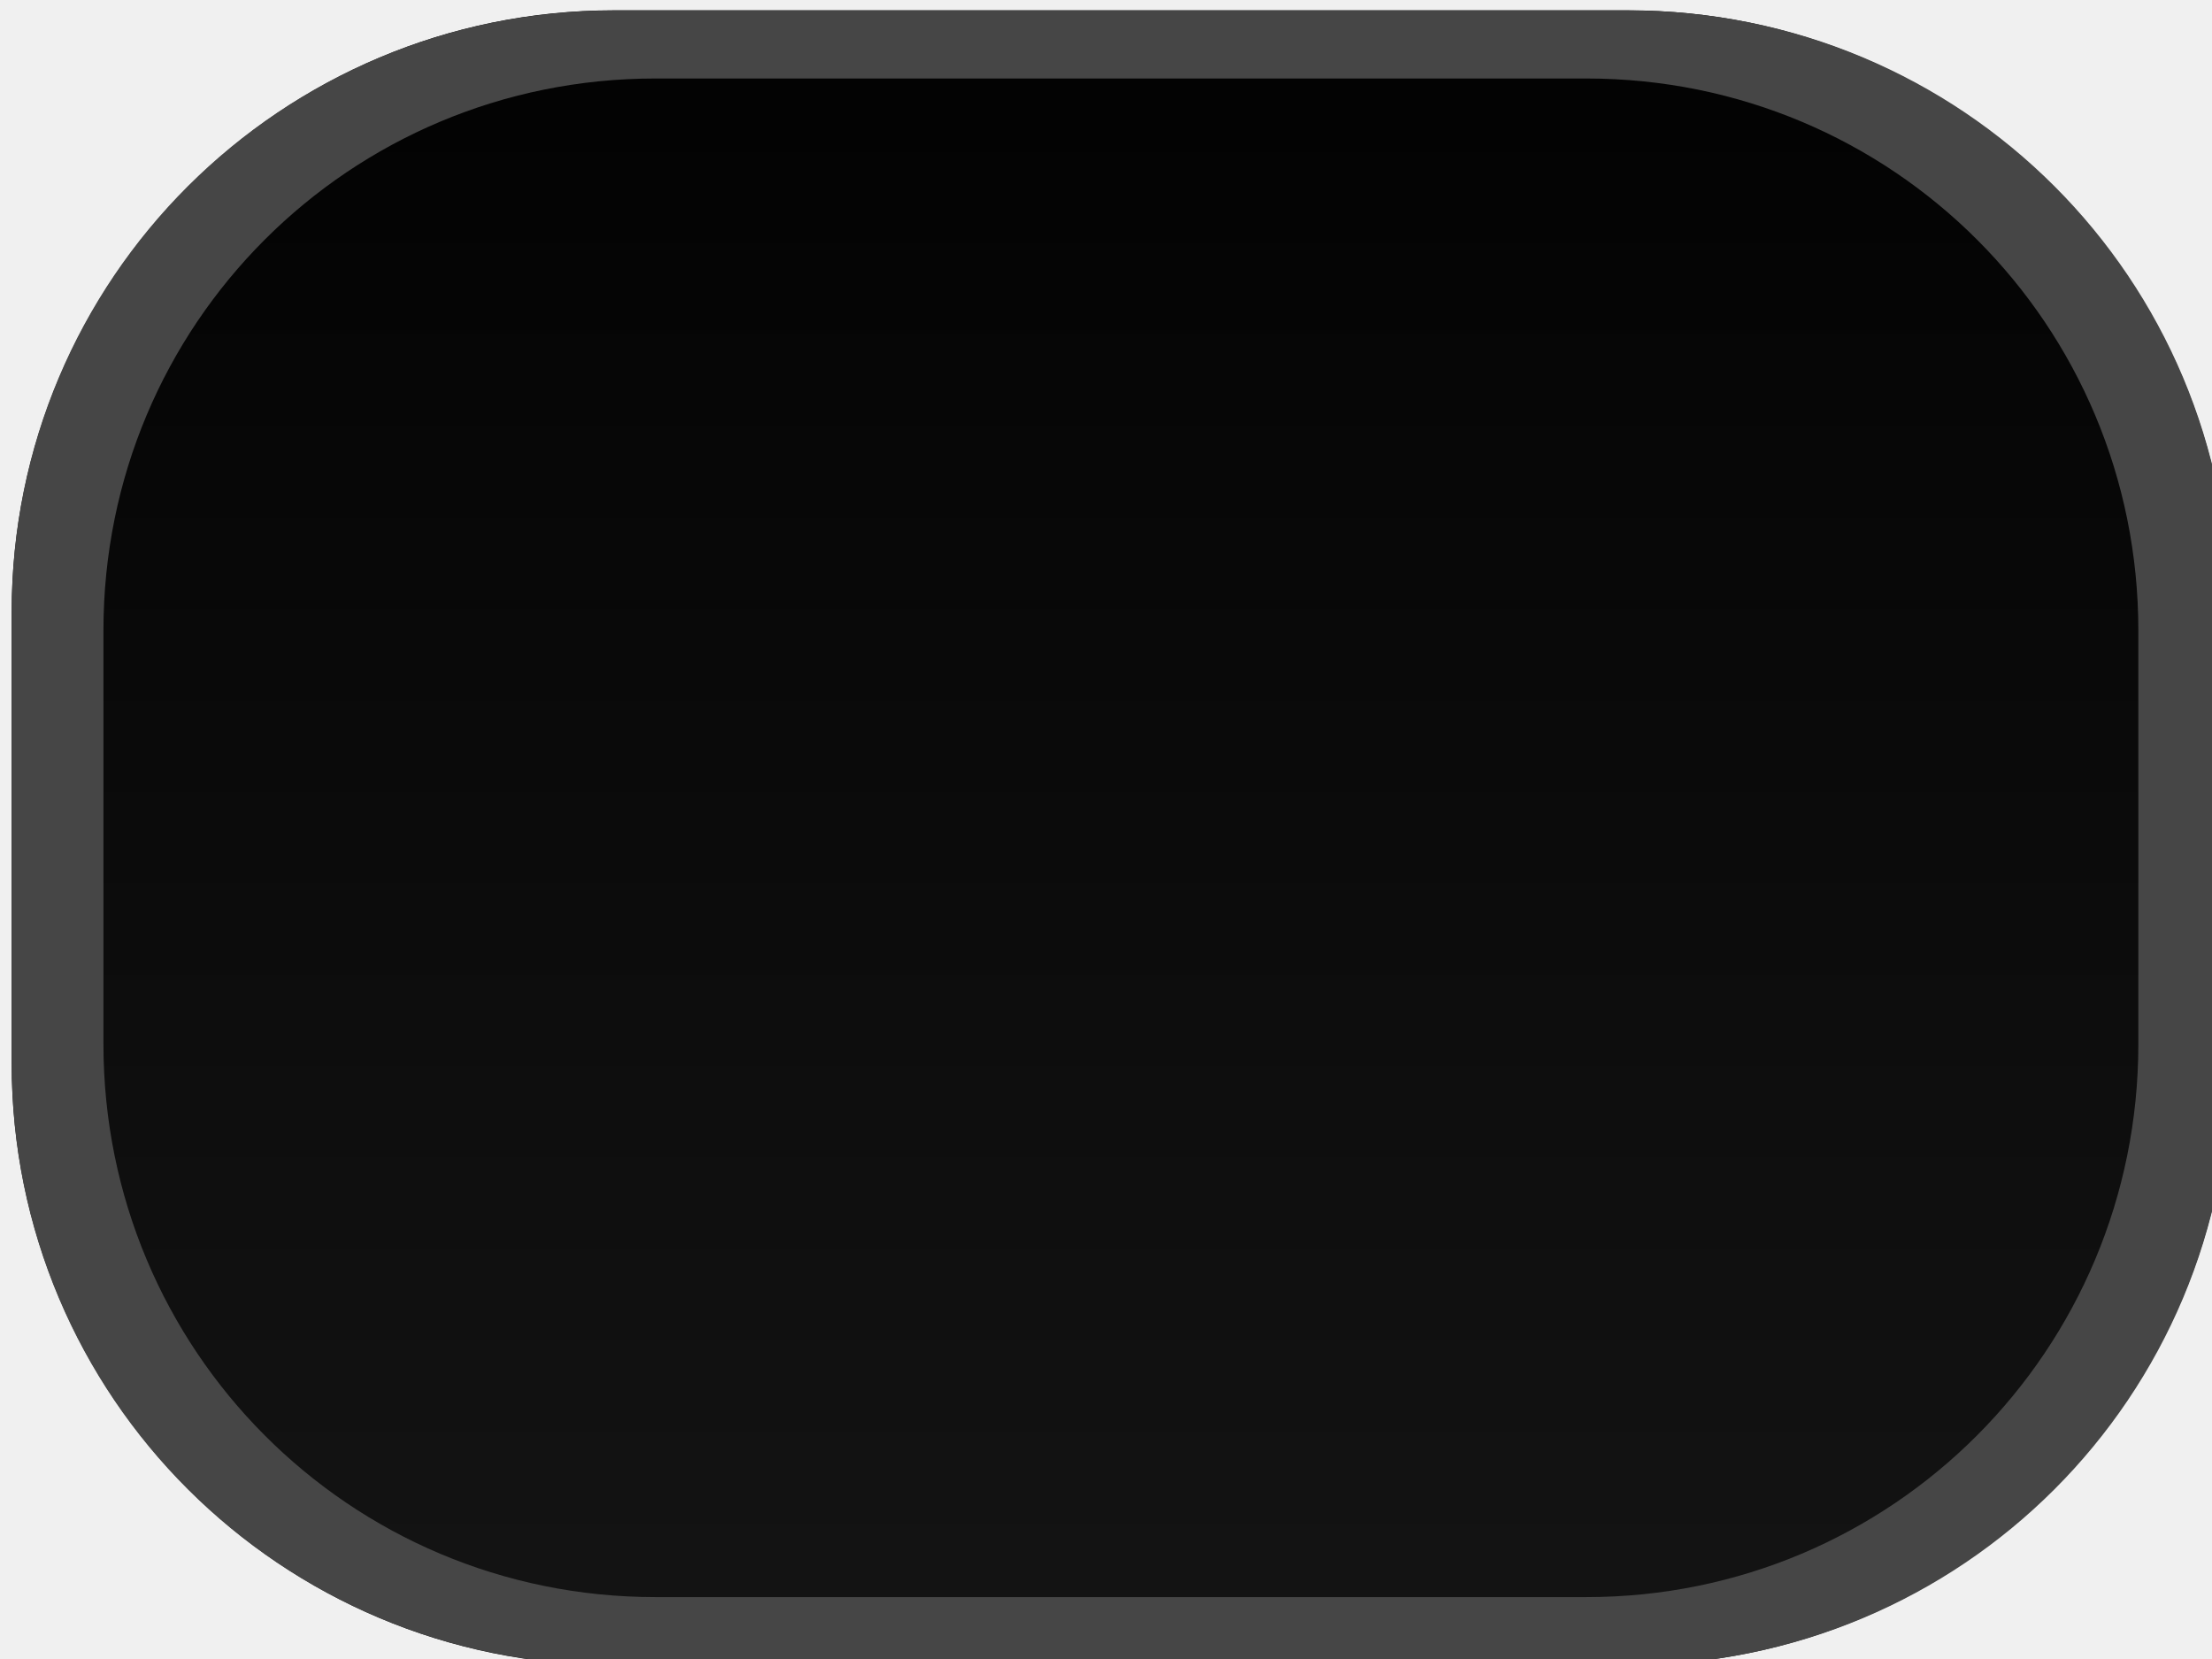
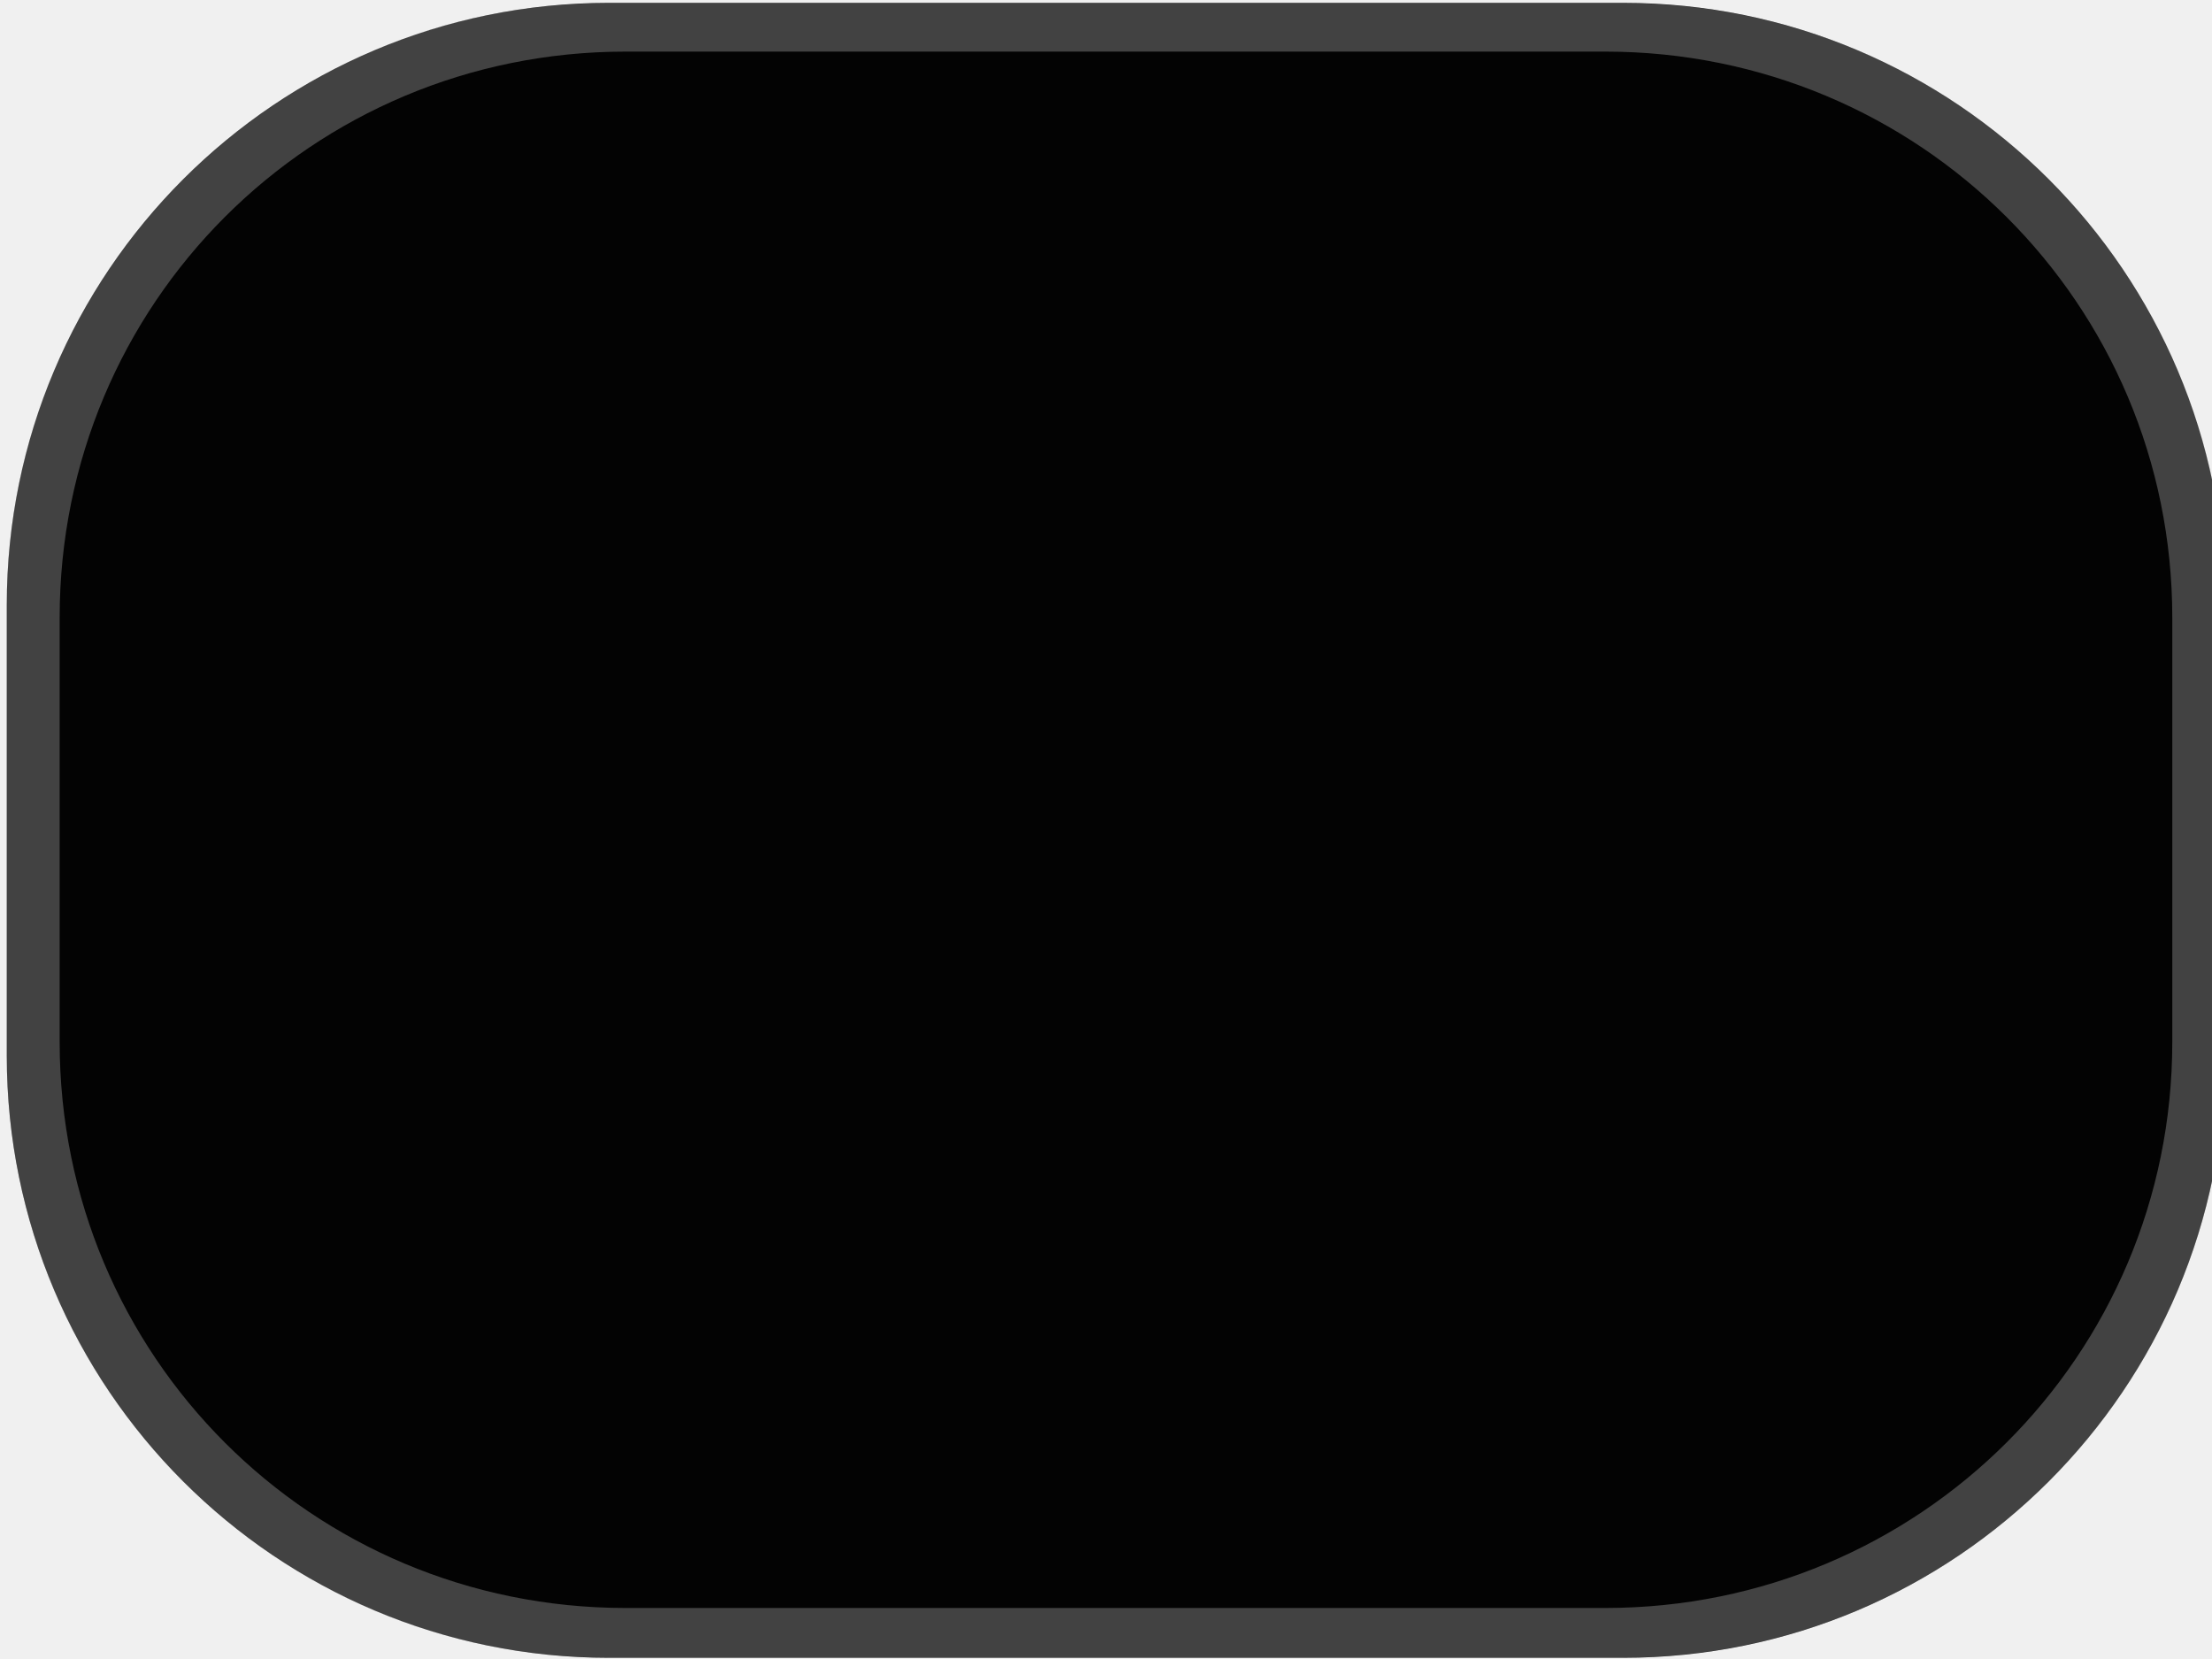
<svg xmlns="http://www.w3.org/2000/svg" xmlns:xlink="http://www.w3.org/1999/xlink" width="64" height="48" id="svg2" version="1.1">
  <defs id="defs4">
    <linearGradient id="linearGradient6735">
      <stop style="stop-color:#020202;stop-opacity:1;" offset="0" id="stop6737" />
      <stop style="stop-color:#141414;stop-opacity:1;" offset="1" id="stop6739" />
    </linearGradient>
    <linearGradient id="linearGradient3791">
      <stop style="stop-color:#444545;stop-opacity:1;" offset="0" id="stop3793" />
      <stop style="stop-color:#444545;stop-opacity:0.446;" offset="1" id="stop3795" />
    </linearGradient>
    <linearGradient y2="1047.849" x2="19.66" y1="1018.173" x1="19.413" gradientTransform="matrix(1.096815,0,0,1,1010.353,-1041.791)" gradientUnits="userSpaceOnUse" id="linearGradient4063" xlink:href="#linearGradient14125-1" />
    <linearGradient y2="1047.849" x2="19.66" y1="1018.173" x1="19.413" gradientTransform="matrix(1.096815,0,0,1,1010.353,-1041.791)" gradientUnits="userSpaceOnUse" id="linearGradient4059" xlink:href="#linearGradient14125-1" />
    <linearGradient y2="1047.849" x2="19.66" y1="1018.173" x1="19.413" gradientTransform="matrix(1.096815,0,0,1,-1.821102,-1001.545)" gradientUnits="userSpaceOnUse" id="linearGradient4055" xlink:href="#linearGradient14125-1" />
    <linearGradient y2="1047.849" x2="19.66" y1="1018.173" x1="19.413" gradientTransform="translate(1012.234,-1042.276)" gradientUnits="userSpaceOnUse" id="linearGradient4050" xlink:href="#linearGradient14125-1" />
    <linearGradient gradientTransform="translate(0.6093854,10.75234)" y2="1047.849" x2="19.66" y1="1018.173" x1="19.413" gradientUnits="userSpaceOnUse" id="linearGradient4046" xlink:href="#linearGradient14125-1" />
    <linearGradient gradientTransform="translate(-24.49194,-16.09572)" y2="1047.849" x2="19.66" y1="1018.173" x1="19.413" gradientUnits="userSpaceOnUse" id="linearGradient4043" xlink:href="#linearGradient14125-1" />
    <linearGradient gradientTransform="translate(-24.49194,-16.09572)" y2="1047.849" x2="19.66" y1="1018.173" x1="19.413" gradientUnits="userSpaceOnUse" id="linearGradient4040" xlink:href="#linearGradient14125-1" />
    <linearGradient y2="1047.849" x2="19.66" y1="1018.173" x1="19.413" gradientUnits="userSpaceOnUse" id="linearGradient4037" xlink:href="#linearGradient14125-1" />
    <linearGradient y2="1047.849" x2="19.66" y1="1018.173" x1="19.413" gradientUnits="userSpaceOnUse" id="linearGradient4035" xlink:href="#linearGradient14125-1" />
    <linearGradient y2="1047.849" x2="19.66" y1="1018.173" x1="19.413" gradientUnits="userSpaceOnUse" id="linearGradient4033" xlink:href="#linearGradient14125-1" />
    <linearGradient y2="1047.849" x2="19.66" y1="1018.173" x1="19.413" gradientUnits="userSpaceOnUse" id="linearGradient4031" xlink:href="#linearGradient14125-1" />
    <linearGradient y2="1047.849" x2="19.66" y1="1018.173" x1="19.413" gradientUnits="userSpaceOnUse" id="linearGradient4025" xlink:href="#linearGradient14125-1" />
    <linearGradient y2="1047.849" x2="19.66" y1="1018.173" x1="19.413" gradientUnits="userSpaceOnUse" id="linearGradient4023" xlink:href="#linearGradient14125-1" />
    <linearGradient y2="1047.849" x2="19.66" y1="1018.173" x1="19.413" gradientUnits="userSpaceOnUse" id="linearGradient4021" xlink:href="#linearGradient14125-1" />
    <linearGradient id="linearGradient14125-1">
      <stop style="stop-color:#141414;stop-opacity:1;" offset="0" id="stop14127-5" />
      <stop style="stop-color:#505050;stop-opacity:0.91;" offset="1" id="stop14129-4" />
    </linearGradient>
    <linearGradient xlink:href="#linearGradient14125-1" id="linearGradient14131-1" x1="18.578" y1="1018.235" x2="18.702" y2="1046.922" gradientUnits="userSpaceOnUse" />
    <linearGradient xlink:href="#linearGradient14125-1" id="linearGradient14171" gradientUnits="userSpaceOnUse" x1="18.578" y1="1018.235" x2="18.702" y2="1046.922" />
    <linearGradient xlink:href="#linearGradient14125-1" id="linearGradient14173" gradientUnits="userSpaceOnUse" x1="18.578" y1="1018.235" x2="18.702" y2="1046.922" />
    <linearGradient xlink:href="#linearGradient14125-1" id="linearGradient14175" gradientUnits="userSpaceOnUse" x1="18.578" y1="1018.235" x2="18.702" y2="1046.922" />
    <linearGradient xlink:href="#linearGradient14125-1" id="linearGradient14178" gradientUnits="userSpaceOnUse" x1="18.578" y1="1018.235" x2="18.702" y2="1046.922" />
    <linearGradient xlink:href="#linearGradient14125-1" id="linearGradient14181" gradientUnits="userSpaceOnUse" x1="18.578" y1="1018.235" x2="18.702" y2="1046.922" />
    <linearGradient xlink:href="#linearGradient14125-1" id="linearGradient14184" gradientUnits="userSpaceOnUse" x1="18.578" y1="1018.235" x2="18.702" y2="1046.922" gradientTransform="translate(-0.1545596,0)" />
    <linearGradient xlink:href="#linearGradient14125-1" id="linearGradient14207" gradientUnits="userSpaceOnUse" x1="18.578" y1="1018.235" x2="18.702" y2="1046.922" gradientTransform="translate(-0.1545596,11.56099)" />
    <linearGradient xlink:href="#linearGradient14125-1" id="linearGradient14209" gradientUnits="userSpaceOnUse" x1="18.578" y1="1018.235" x2="18.702" y2="1046.922" gradientTransform="translate(-0.1545594,23.1221)" />
    <linearGradient xlink:href="#linearGradient14125-1" id="linearGradient14228-5" x1="19.413" y1="1018.173" x2="19.66" y2="1047.849" gradientUnits="userSpaceOnUse" />
    <linearGradient y2="36.645" x2="13.075" y1="1.52" x1="12.569" gradientTransform="matrix(1.270162,0,0,1.270162,-56.36351,1012.313)" gradientUnits="userSpaceOnUse" id="linearGradient4961" xlink:href="#linearGradient3912" />
    <linearGradient y2="1051.43" x2="3.728" y1="1021.227" x1="3.584" gradientTransform="matrix(0.4285714,0,0,1,33.6905,-2.44834)" gradientUnits="userSpaceOnUse" id="linearGradient4958" xlink:href="#linearGradient3912" />
    <linearGradient id="linearGradient3912">
      <stop style="stop-color:#000000;stop-opacity:1;" offset="0" id="stop3914" />
      <stop style="stop-color:#282828;stop-opacity:0.502;" offset="1" id="stop3916" />
    </linearGradient>
    <linearGradient id="linearGradient3841">
      <stop style="stop-color:#282828;stop-opacity:1;" offset="0" id="stop3843" />
      <stop style="stop-color:#282828;stop-opacity:0.502;" offset="1" id="stop3845" />
    </linearGradient>
    <linearGradient xlink:href="#linearGradient3912" id="linearGradient3918" x1="0" y1="16" x2="32" y2="16" gradientUnits="userSpaceOnUse" />
    <linearGradient xlink:href="#linearGradient3912" id="linearGradient3925" gradientUnits="userSpaceOnUse" x1="12.569" y1="1.52" x2="13.075" y2="36.645" gradientTransform="translate(6.317802,1019.445)" />
    <linearGradient xlink:href="#linearGradient3912" id="linearGradient3957" x1="3.584" y1="1021.227" x2="3.728" y2="1051.43" gradientUnits="userSpaceOnUse" gradientTransform="matrix(0.4285714,0,0,1,1.338112,0)" />
    <linearGradient gradientTransform="translate(-1.147132,1011.963)" y2="40.004" x2="19.931" y1="4.592" x1="19.931" spreadMethod="reflect" gradientUnits="userSpaceOnUse" id="linearGradient5485" xlink:href="#linearGradient20035" />
    <linearGradient y2="40.004" x2="19.931" y1="4.592" x1="19.931" spreadMethod="reflect" gradientUnits="userSpaceOnUse" id="linearGradient5482" xlink:href="#linearGradient20035" />
    <linearGradient y2="989.673" x2="33.289" y1="1048.109" x1="33.289" gradientTransform="matrix(0.6629825,0,0,0.6629825,-0.393993,355.6414)" gradientUnits="userSpaceOnUse" id="linearGradient5480" xlink:href="#linearGradient19006-4" />
    <linearGradient y2="1009.988" x2="23.037" y1="1051.598" x1="23.037" gradientUnits="userSpaceOnUse" id="linearGradient5478" xlink:href="#linearGradient19869" />
    <linearGradient spreadMethod="reflect" gradientUnits="userSpaceOnUse" y2="40.004" x2="19.931" y1="4.592" x1="19.931" id="linearGradient5465" xlink:href="#linearGradient20035" />
    <linearGradient y2="1037.349" x2="24.384" y1="1012.379" x1="28.148" gradientTransform="matrix(0.7156362,-0.6984732,0.6984732,0.7156362,-715.8267,305.4309)" gradientUnits="userSpaceOnUse" id="linearGradient5433" xlink:href="#linearGradient20035" />
    <linearGradient y2="1037.349" x2="24.384" y1="1008.223" x1="24.255" gradientTransform="translate(30.99493,-13.84157)" gradientUnits="userSpaceOnUse" id="linearGradient5430" xlink:href="#linearGradient20035" />
    <linearGradient y2="1037.349" x2="24.384" y1="1008.223" x1="24.255" gradientTransform="translate(2.717364,2.377693)" gradientUnits="userSpaceOnUse" id="linearGradient20047" xlink:href="#linearGradient20035" />
    <linearGradient gradientTransform="translate(2.717364,2.377693)" gradientUnits="userSpaceOnUse" y2="1037.349" x2="24.384" y1="1008.223" x1="24.255" id="linearGradient20041" xlink:href="#linearGradient20035" />
    <linearGradient xlink:href="#linearGradient19006-4" id="linearGradient19907" gradientUnits="userSpaceOnUse" gradientTransform="matrix(0.6629825,0,0,0.6629825,-0.393993,355.6414)" x1="33.289" y1="1048.109" x2="33.289" y2="989.673" />
    <linearGradient id="linearGradient19006-4">
      <stop id="stop19008-9" offset="0" style="stop-color:#e8e8e8;stop-opacity:1;" />
      <stop id="stop19010-8" offset="1" style="stop-color:#e8e8e8;stop-opacity:0;" />
    </linearGradient>
    <linearGradient y2="989.673" x2="33.289" y1="1048.109" x1="33.289" gradientTransform="matrix(0.6629825,0,0,0.6629825,-0.393993,355.6414)" gradientUnits="userSpaceOnUse" id="linearGradient19883" xlink:href="#linearGradient19006-4" />
    <linearGradient id="linearGradient19869">
      <stop style="stop-color:#ffffff;stop-opacity:1;" offset="0" id="stop19871" />
      <stop id="stop19875" offset="0.5" style="stop-color:#ffffff;stop-opacity:0.498;" />
      <stop style="stop-color:#252327;stop-opacity:0.754;" offset="1" id="stop19873" />
    </linearGradient>
    <linearGradient y2="1009.988" x2="23.037" y1="1051.598" x1="23.037" gradientUnits="userSpaceOnUse" id="linearGradient19881" xlink:href="#linearGradient19869" />
    <linearGradient y2="1047.951" x2="33.033" y1="989.443" x1="33.033" gradientTransform="matrix(0.6509982,0,0,0.6509982,0.212311,368.154)" gradientUnits="userSpaceOnUse" id="linearGradient19032" xlink:href="#linearGradient19006" />
    <radialGradient gradientUnits="userSpaceOnUse" gradientTransform="matrix(0.9999969,-0.00250312,0.00178412,0.7127565,-0.6481867,51.87602)" r="428.146" fy="364.412" fx="628.278" cy="364.412" cx="628.278" id="radialGradient14273" xlink:href="#linearGradient14267" />
    <linearGradient y2="1047.849" x2="19.66" y1="1018.173" x1="19.413" gradientUnits="userSpaceOnUse" id="linearGradient14253" xlink:href="#linearGradient14125" />
    <linearGradient y2="1047.849" x2="19.66" y1="1018.173" x1="19.413" gradientUnits="userSpaceOnUse" id="linearGradient14251" xlink:href="#linearGradient14125" />
    <linearGradient y2="1047.849" x2="19.66" y1="1018.173" x1="19.413" gradientUnits="userSpaceOnUse" id="linearGradient14249" xlink:href="#linearGradient14125" />
    <linearGradient gradientUnits="userSpaceOnUse" y2="1047.849" x2="19.66" y1="1018.173" x1="19.413" id="linearGradient14228" xlink:href="#linearGradient14125" />
    <linearGradient gradientUnits="userSpaceOnUse" y2="1046.922" x2="18.702" y1="1018.235" x1="18.578" id="linearGradient14131" xlink:href="#linearGradient14125" />
    <linearGradient id="linearGradient14125">
      <stop id="stop14127" offset="0" style="stop-color:#141414;stop-opacity:0.808;" />
      <stop id="stop14129" offset="1" style="stop-color:#505050;stop-opacity:0.208;" />
    </linearGradient>
    <linearGradient id="linearGradient14257">
      <stop id="stop14259" offset="0" style="stop-color:#cecece;stop-opacity:1;" />
      <stop id="stop14261" offset="1" style="stop-color:#e8e8e8;stop-opacity:1;" />
    </linearGradient>
    <linearGradient id="linearGradient14267">
      <stop id="stop14269" offset="0" style="stop-color:#858789;stop-opacity:1;" />
      <stop id="stop14271" offset="1" style="stop-color:#858789;stop-opacity:0;" />
    </linearGradient>
    <linearGradient id="linearGradient19006">
      <stop id="stop19008" offset="0" style="stop-color:#e8e8e8;stop-opacity:1;" />
      <stop id="stop19010" offset="1" style="stop-color:#e8e8e8;stop-opacity:0;" />
    </linearGradient>
    <linearGradient id="linearGradient20035">
      <stop id="stop20037" offset="0" style="stop-color:#000000;stop-opacity:1;" />
      <stop id="stop20039" offset="1" style="stop-color:#282828;stop-opacity:0.91;" />
    </linearGradient>
-     <linearGradient xlink:href="#linearGradient14125-1" id="linearGradient5114" x1="20.02" y1="0.095" x2="20.02" y2="39.873" gradientUnits="userSpaceOnUse" gradientTransform="matrix(1.035349,0,0,1.035349,149.595,1010.685)" />
-     <linearGradient xlink:href="#linearGradient6735" id="linearGradient6741" x1="31.161" y1="1004.823" x2="31.161" y2="1052.448" gradientUnits="userSpaceOnUse" />
  </defs>
  <g id="layer1" transform="translate(0,-1004.395)">
-     <rect ry="17.42" y="1004.694" x="0.338" height="47.882" width="64.184" id="rect6730" style="fill:url(#linearGradient6741);fill-opacity:1;stroke:none" />
-     <path style="fill:#464646;fill-opacity:1;stroke:none" d="m 17.774,1004.697 c -9.651,0 -17.437,7.756 -17.437,17.406 l 0,13.062 c 0,9.651 7.787,17.406 17.437,17.406 l 29.344,0 c 9.651,0 17.406,-7.755 17.406,-17.406 l 0,-13.062 c 0,-9.651 -7.756,-17.406 -17.406,-17.406 l -29.344,0 z m 1.188,1.969 26.938,0 c 8.852,0 15.969,7.116 15.969,15.969 l 0,11.969 c 0,8.852 -7.116,16 -15.969,16 l -26.938,0 c -8.852,0 -15.969,-7.148 -15.969,-16 l 0,-11.969 c 0,-8.852 7.116,-15.969 15.969,-15.969 z" id="rect6726" />
+     <rect ry="17.42" y="1004.478" x="0.196" height="47.882" width="64.184" id="rect6730" style="fill:#030303;fill-opacity:1;stroke:none" />
+     <path style="fill:#ffffff;fill-opacity:0.251;stroke:none" d="m 17.601,1004.482 c -9.651,0 -17.406,7.755 -17.406,17.406 l 0,13.031 c 0,9.651 7.756,17.438 17.406,17.438 l 29.344,0 c 9.651,0 17.438,-7.787 17.438,-17.438 l 0,-13.031 c 0,-9.651 -7.787,-17.406 -17.438,-17.406 l -29.344,0 z m 0.5,1.406 28.344,0 c 9.08,0 16.406,7.295 16.406,16.375 l 0,12.281 c 0,9.08 -7.327,16.375 -16.406,16.375 l -28.344,0 c -9.08,0 -16.375,-7.295 -16.375,-16.375 l 0,-12.281 c 0,-9.08 7.295,-16.375 16.375,-16.375 z" id="rect6849" />
  </g>
</svg>
